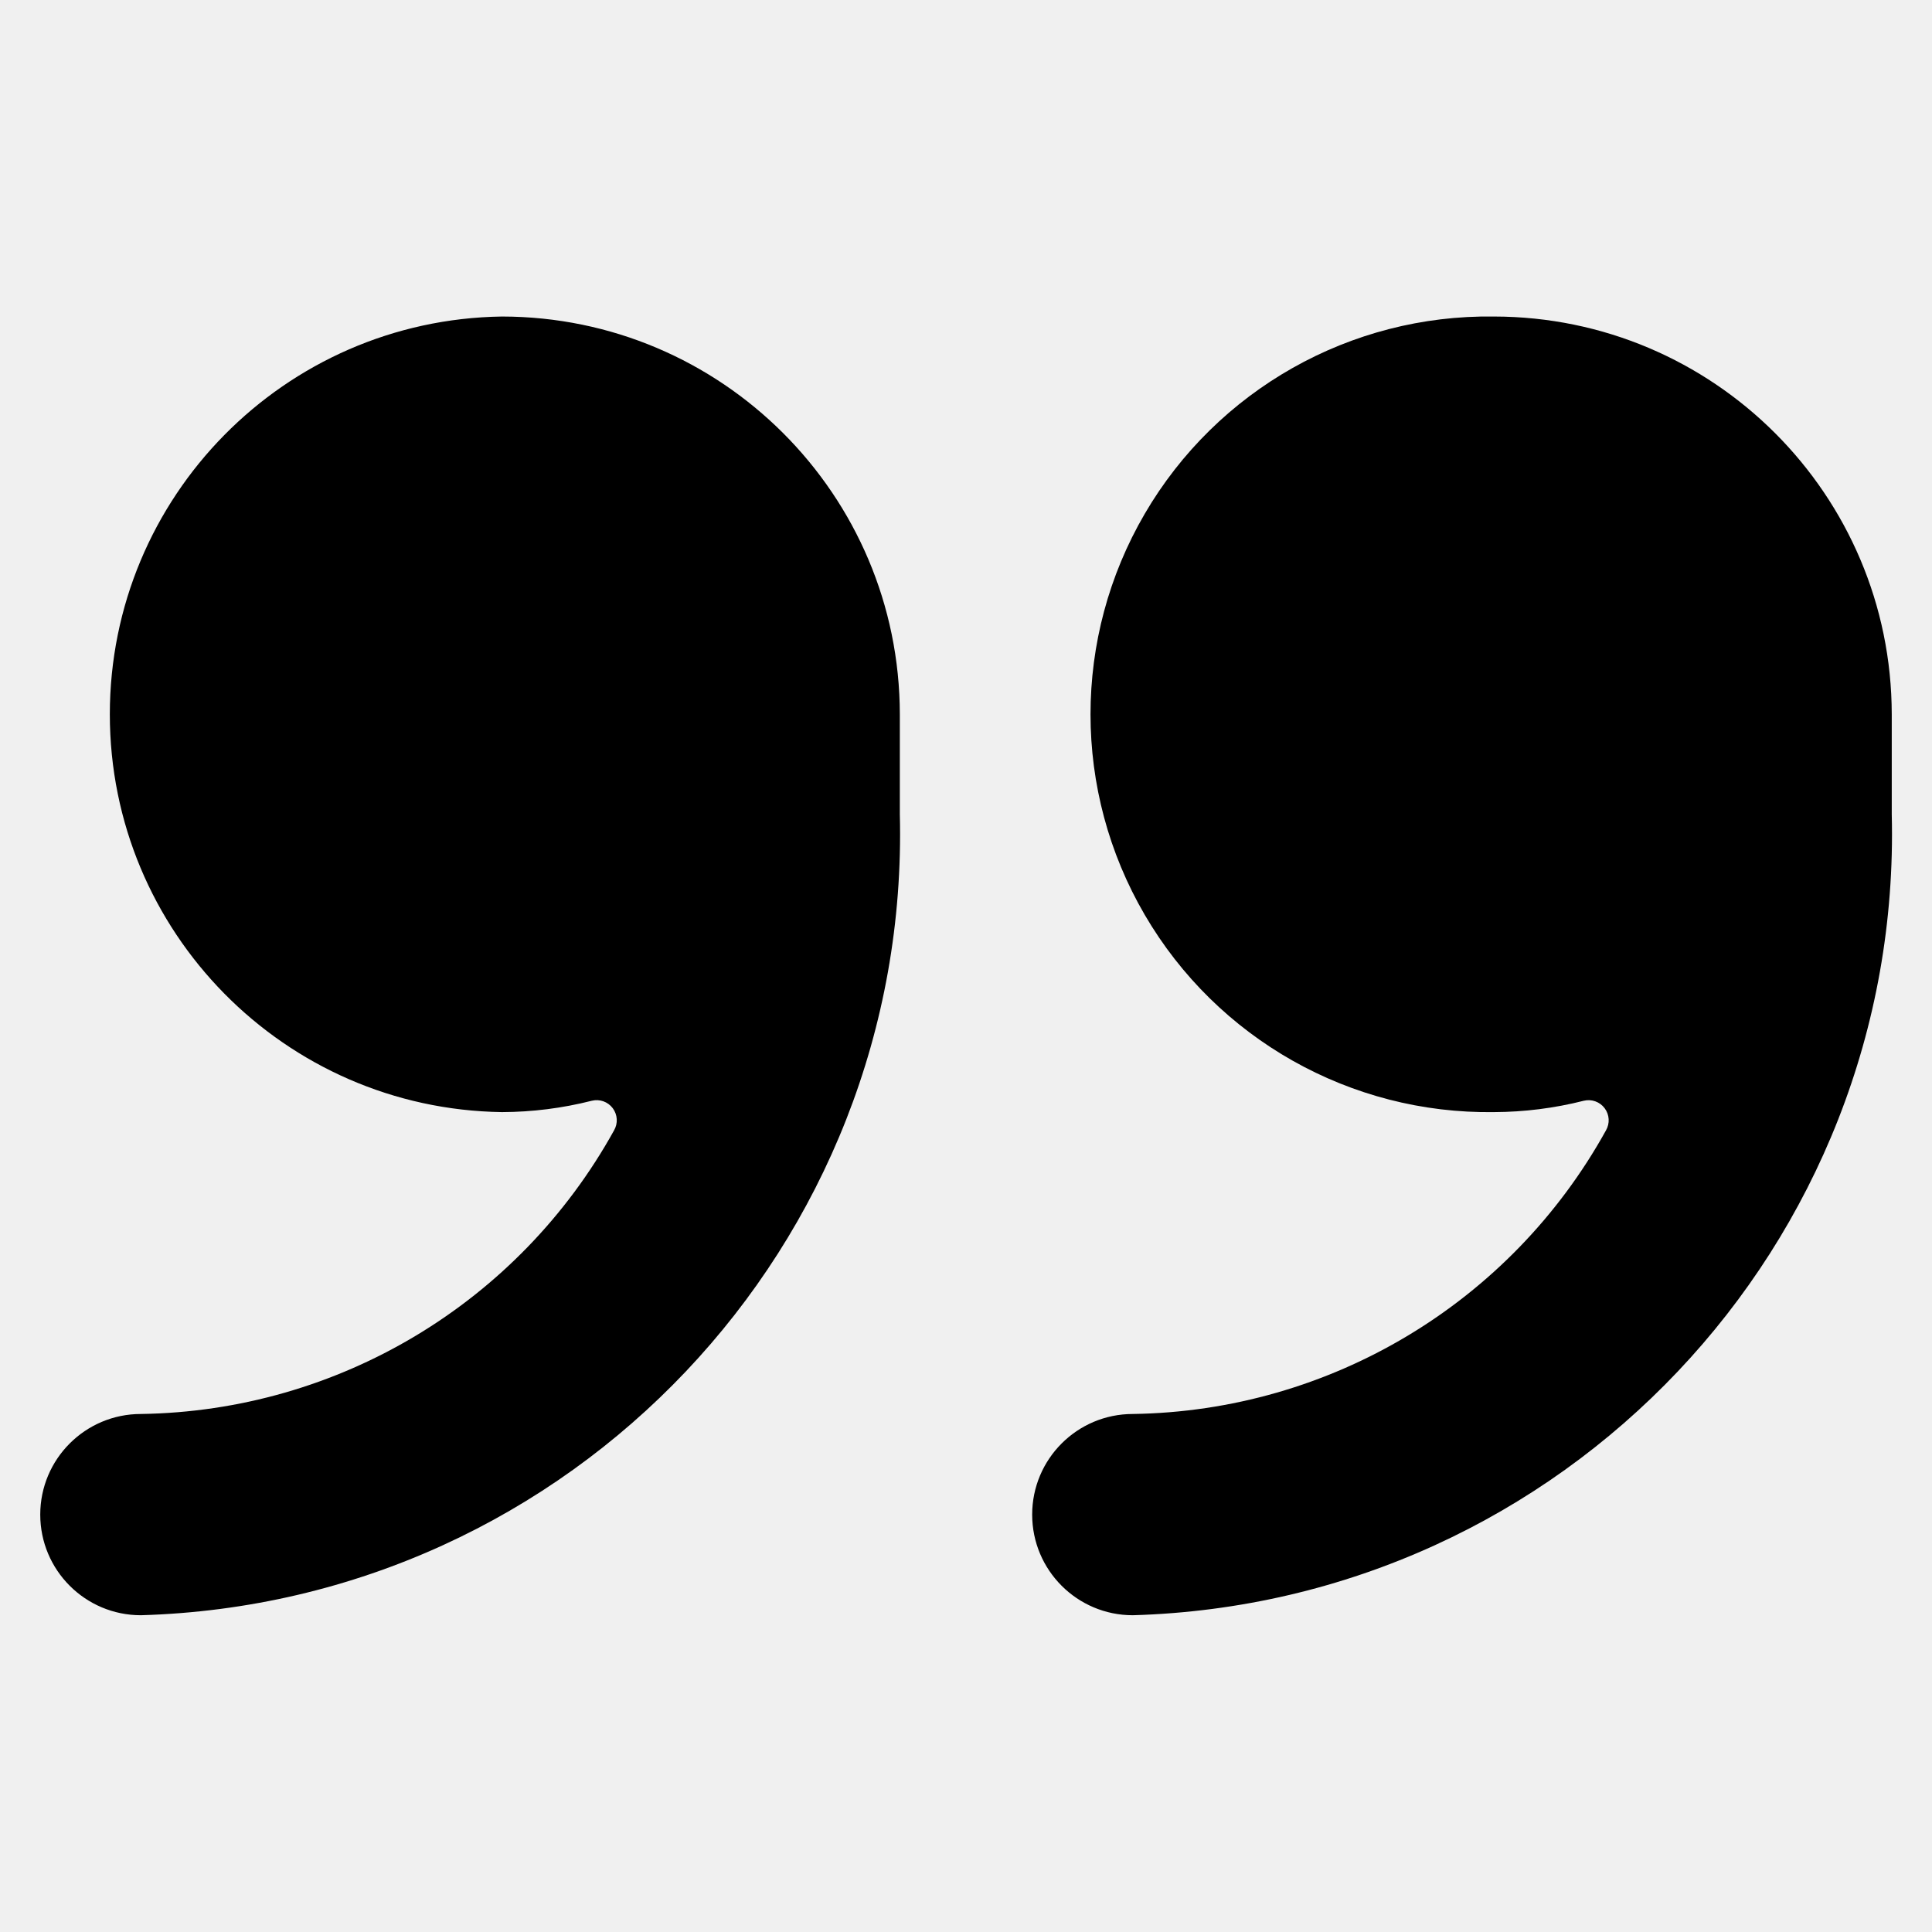
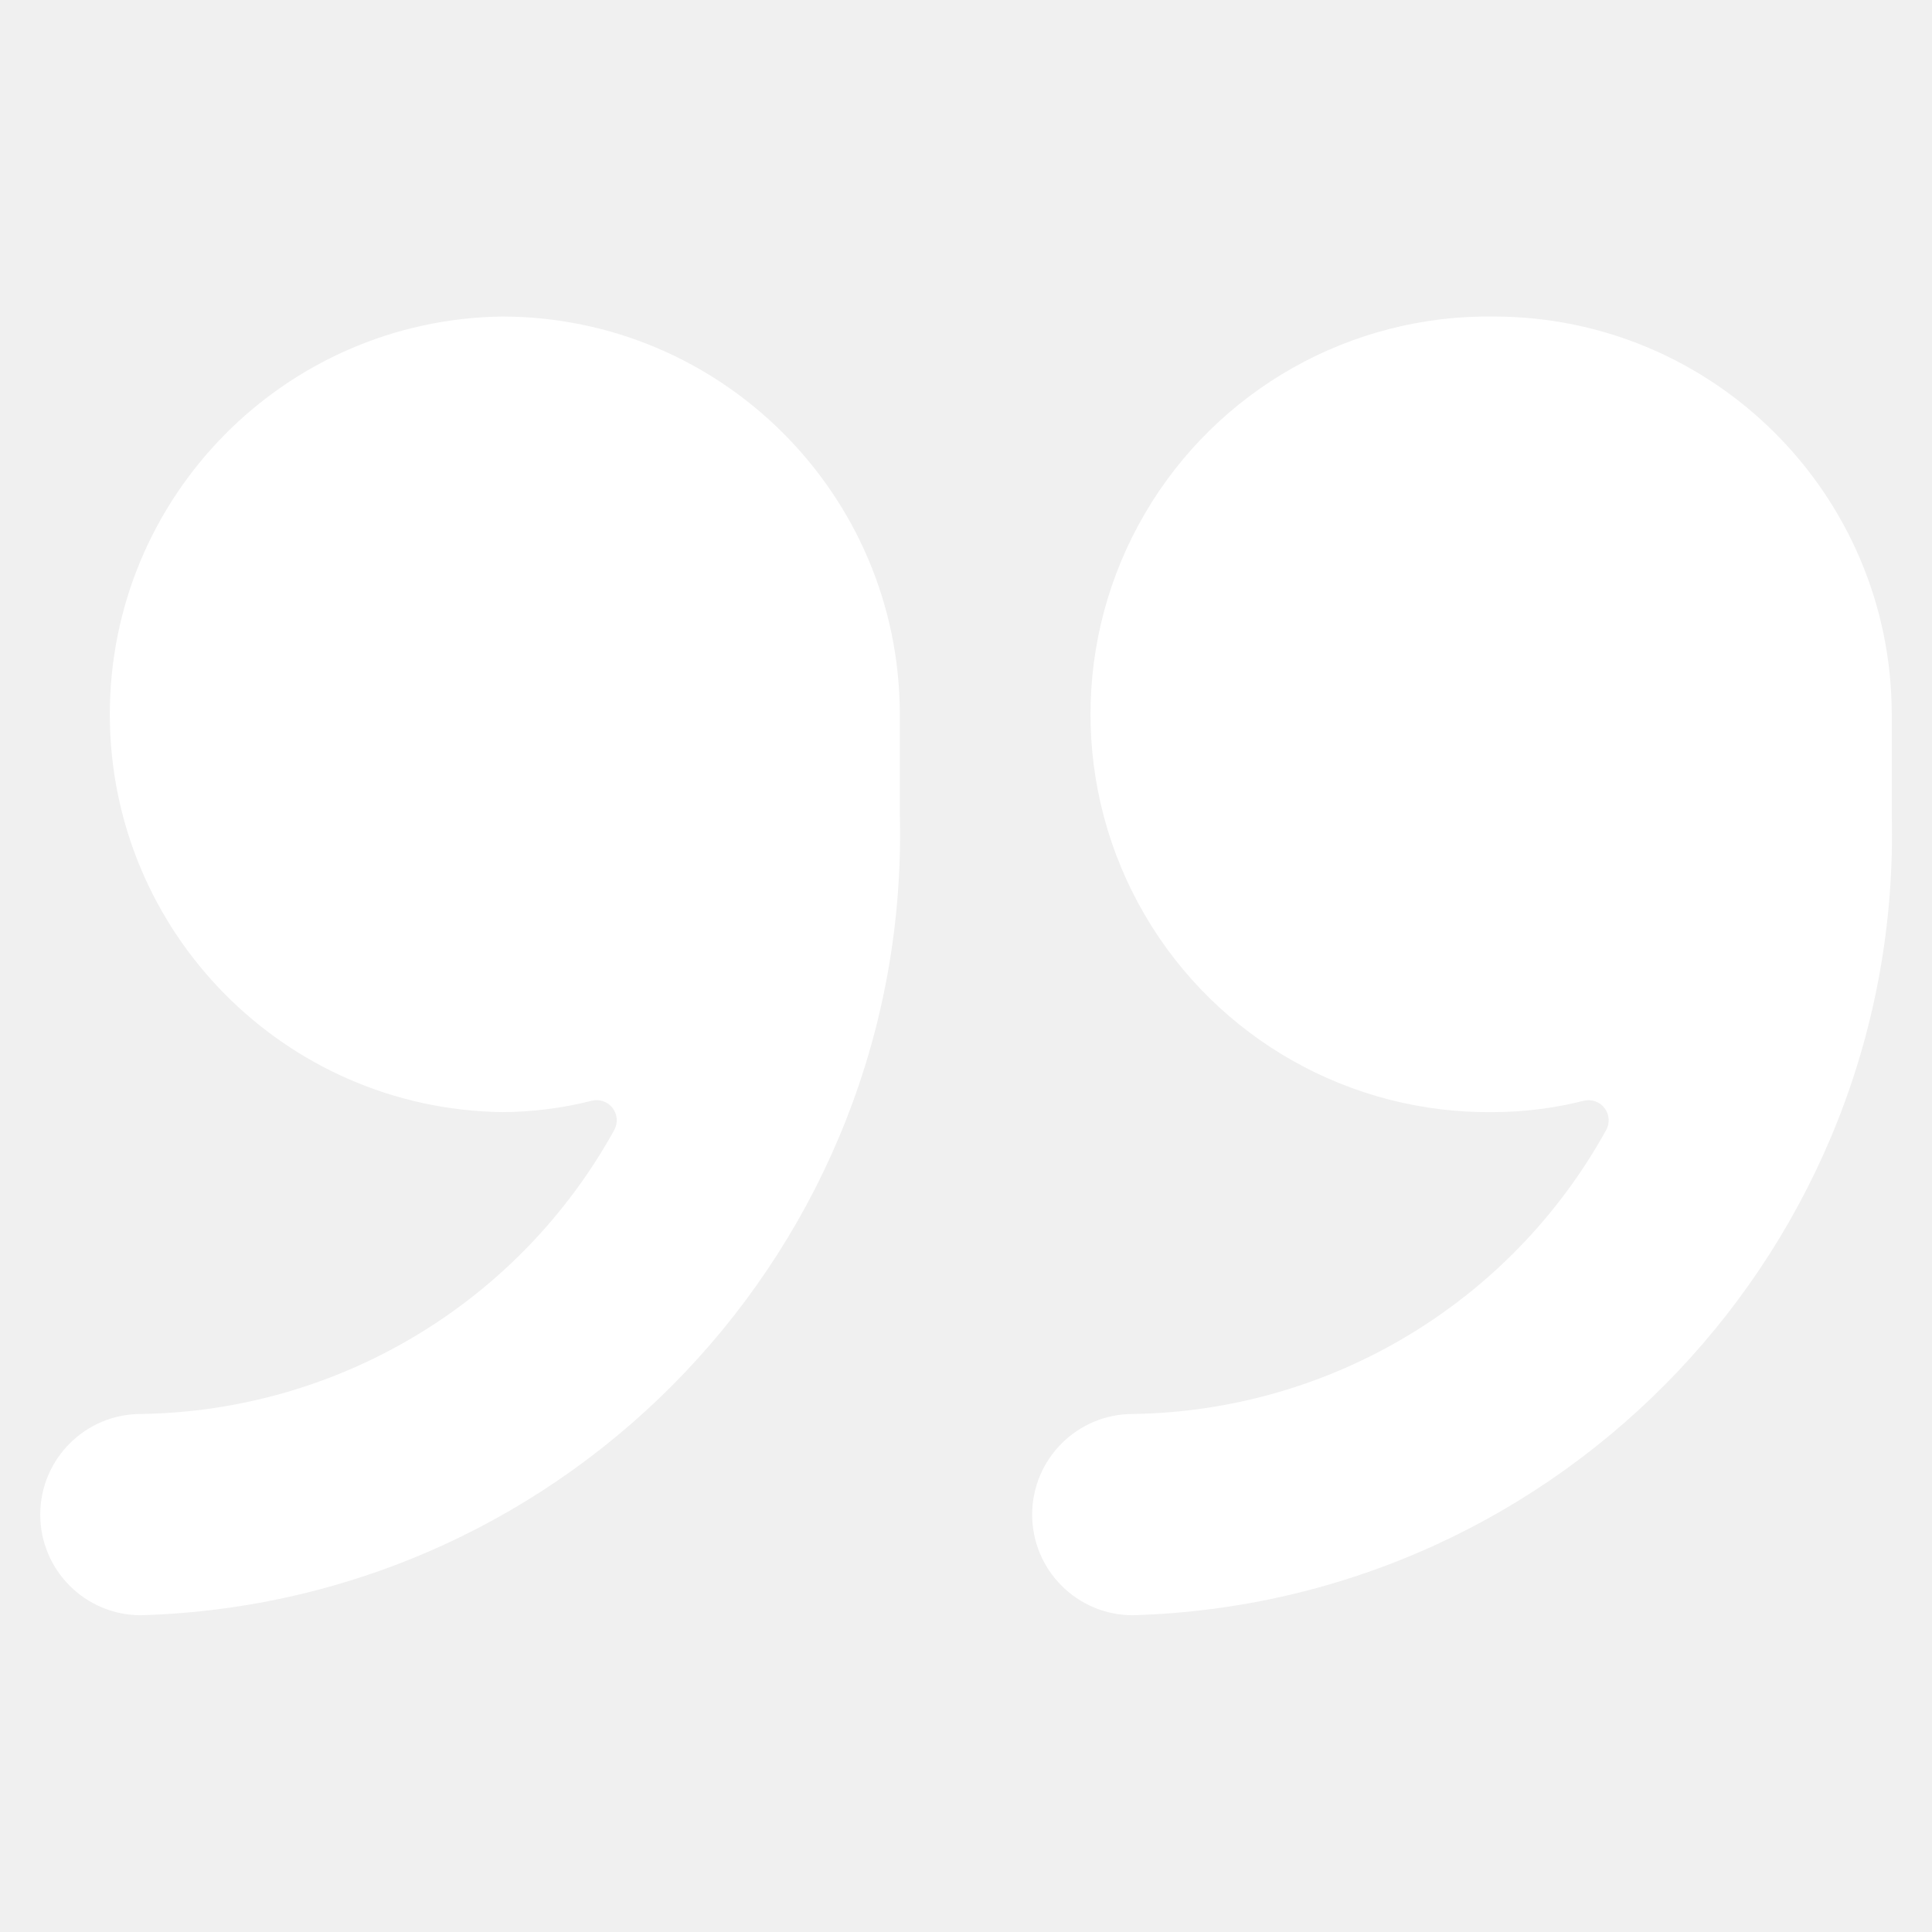
- <svg xmlns="http://www.w3.org/2000/svg" viewBox="0 0 24 24">
+ <svg xmlns="http://www.w3.org/2000/svg" fill="white" viewBox="0 0 24 24">
  <path d="M18.559,3.932a4.942,4.942,0,1,0,0,9.883,4.609,4.609,0,0,0,1.115-.141.25.25,0,0,1,.276.368,6.83,6.83,0,0,1-5.878,3.523,1.25,1.25,0,0,0,0,2.5,9.71,9.71,0,0,0,9.428-9.95V8.873A4.947,4.947,0,0,0,18.559,3.932Z" />
  <path d="M6.236,3.932a4.942,4.942,0,0,0,0,9.883,4.6,4.6,0,0,0,1.115-.141.25.25,0,0,1,.277.368A6.83,6.83,0,0,1,1.75,17.565a1.25,1.25,0,0,0,0,2.5,9.711,9.711,0,0,0,9.428-9.95V8.873A4.947,4.947,0,0,0,6.236,3.932Z" />
</svg>
